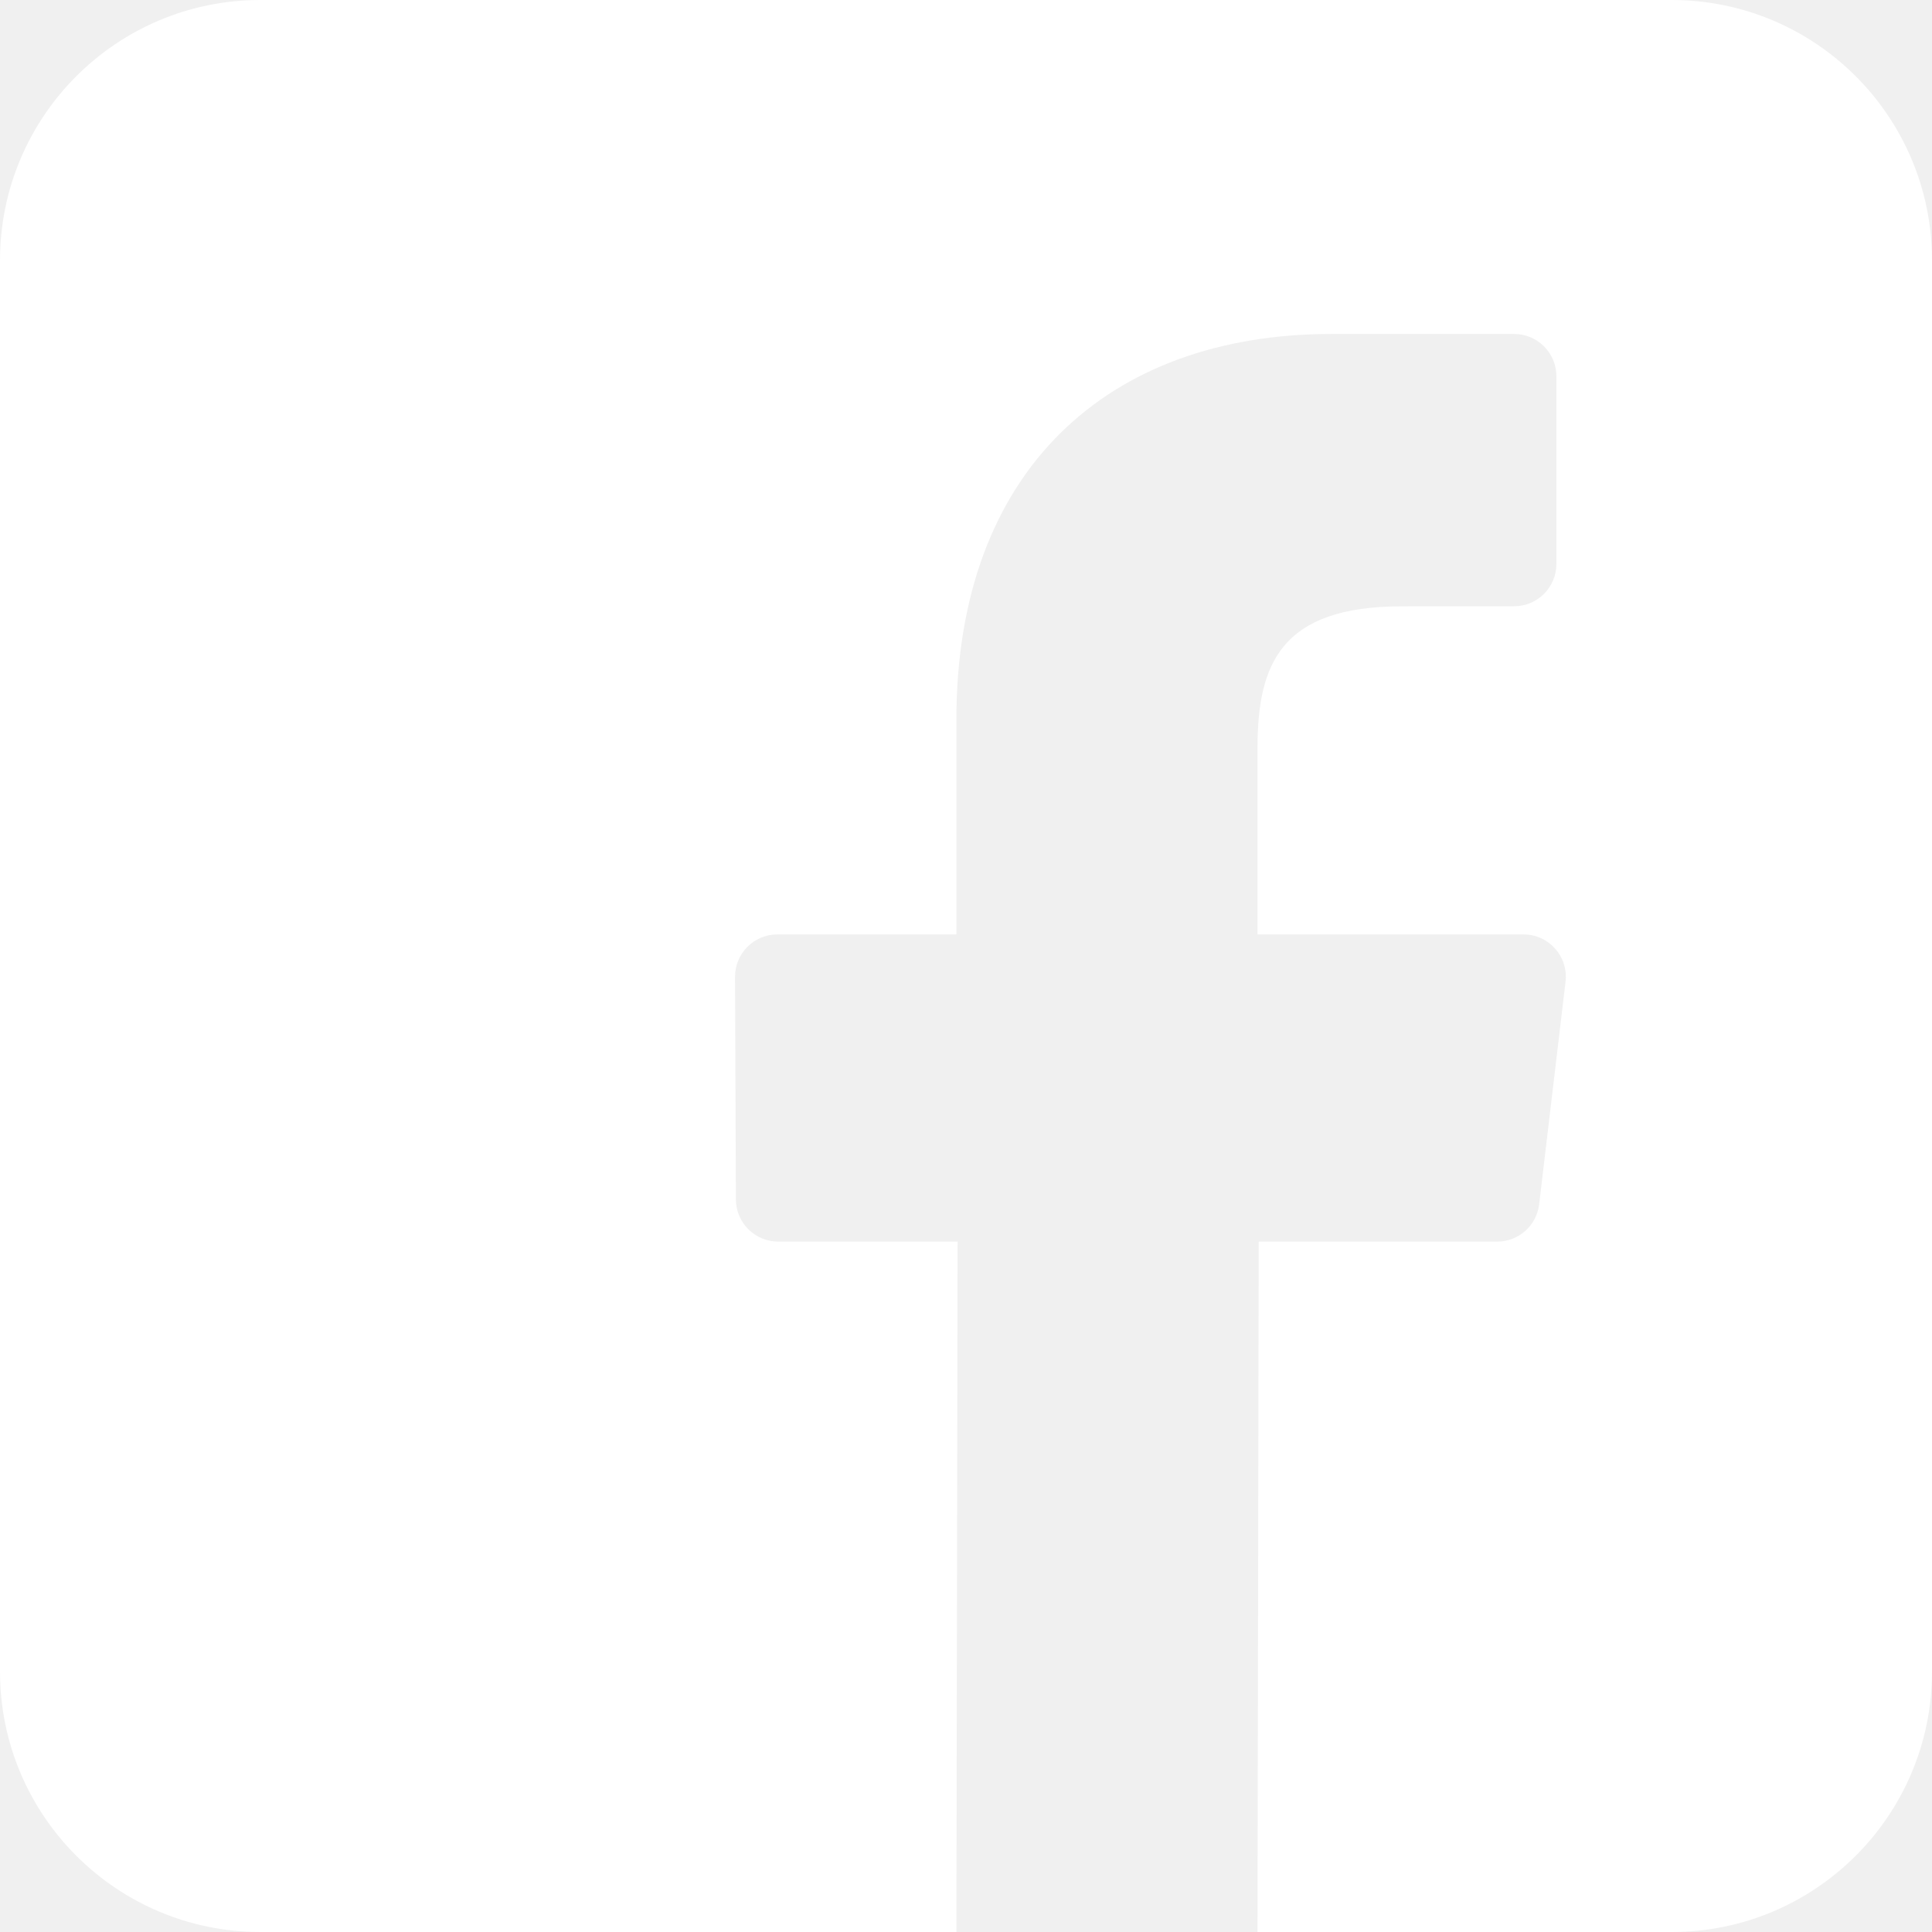
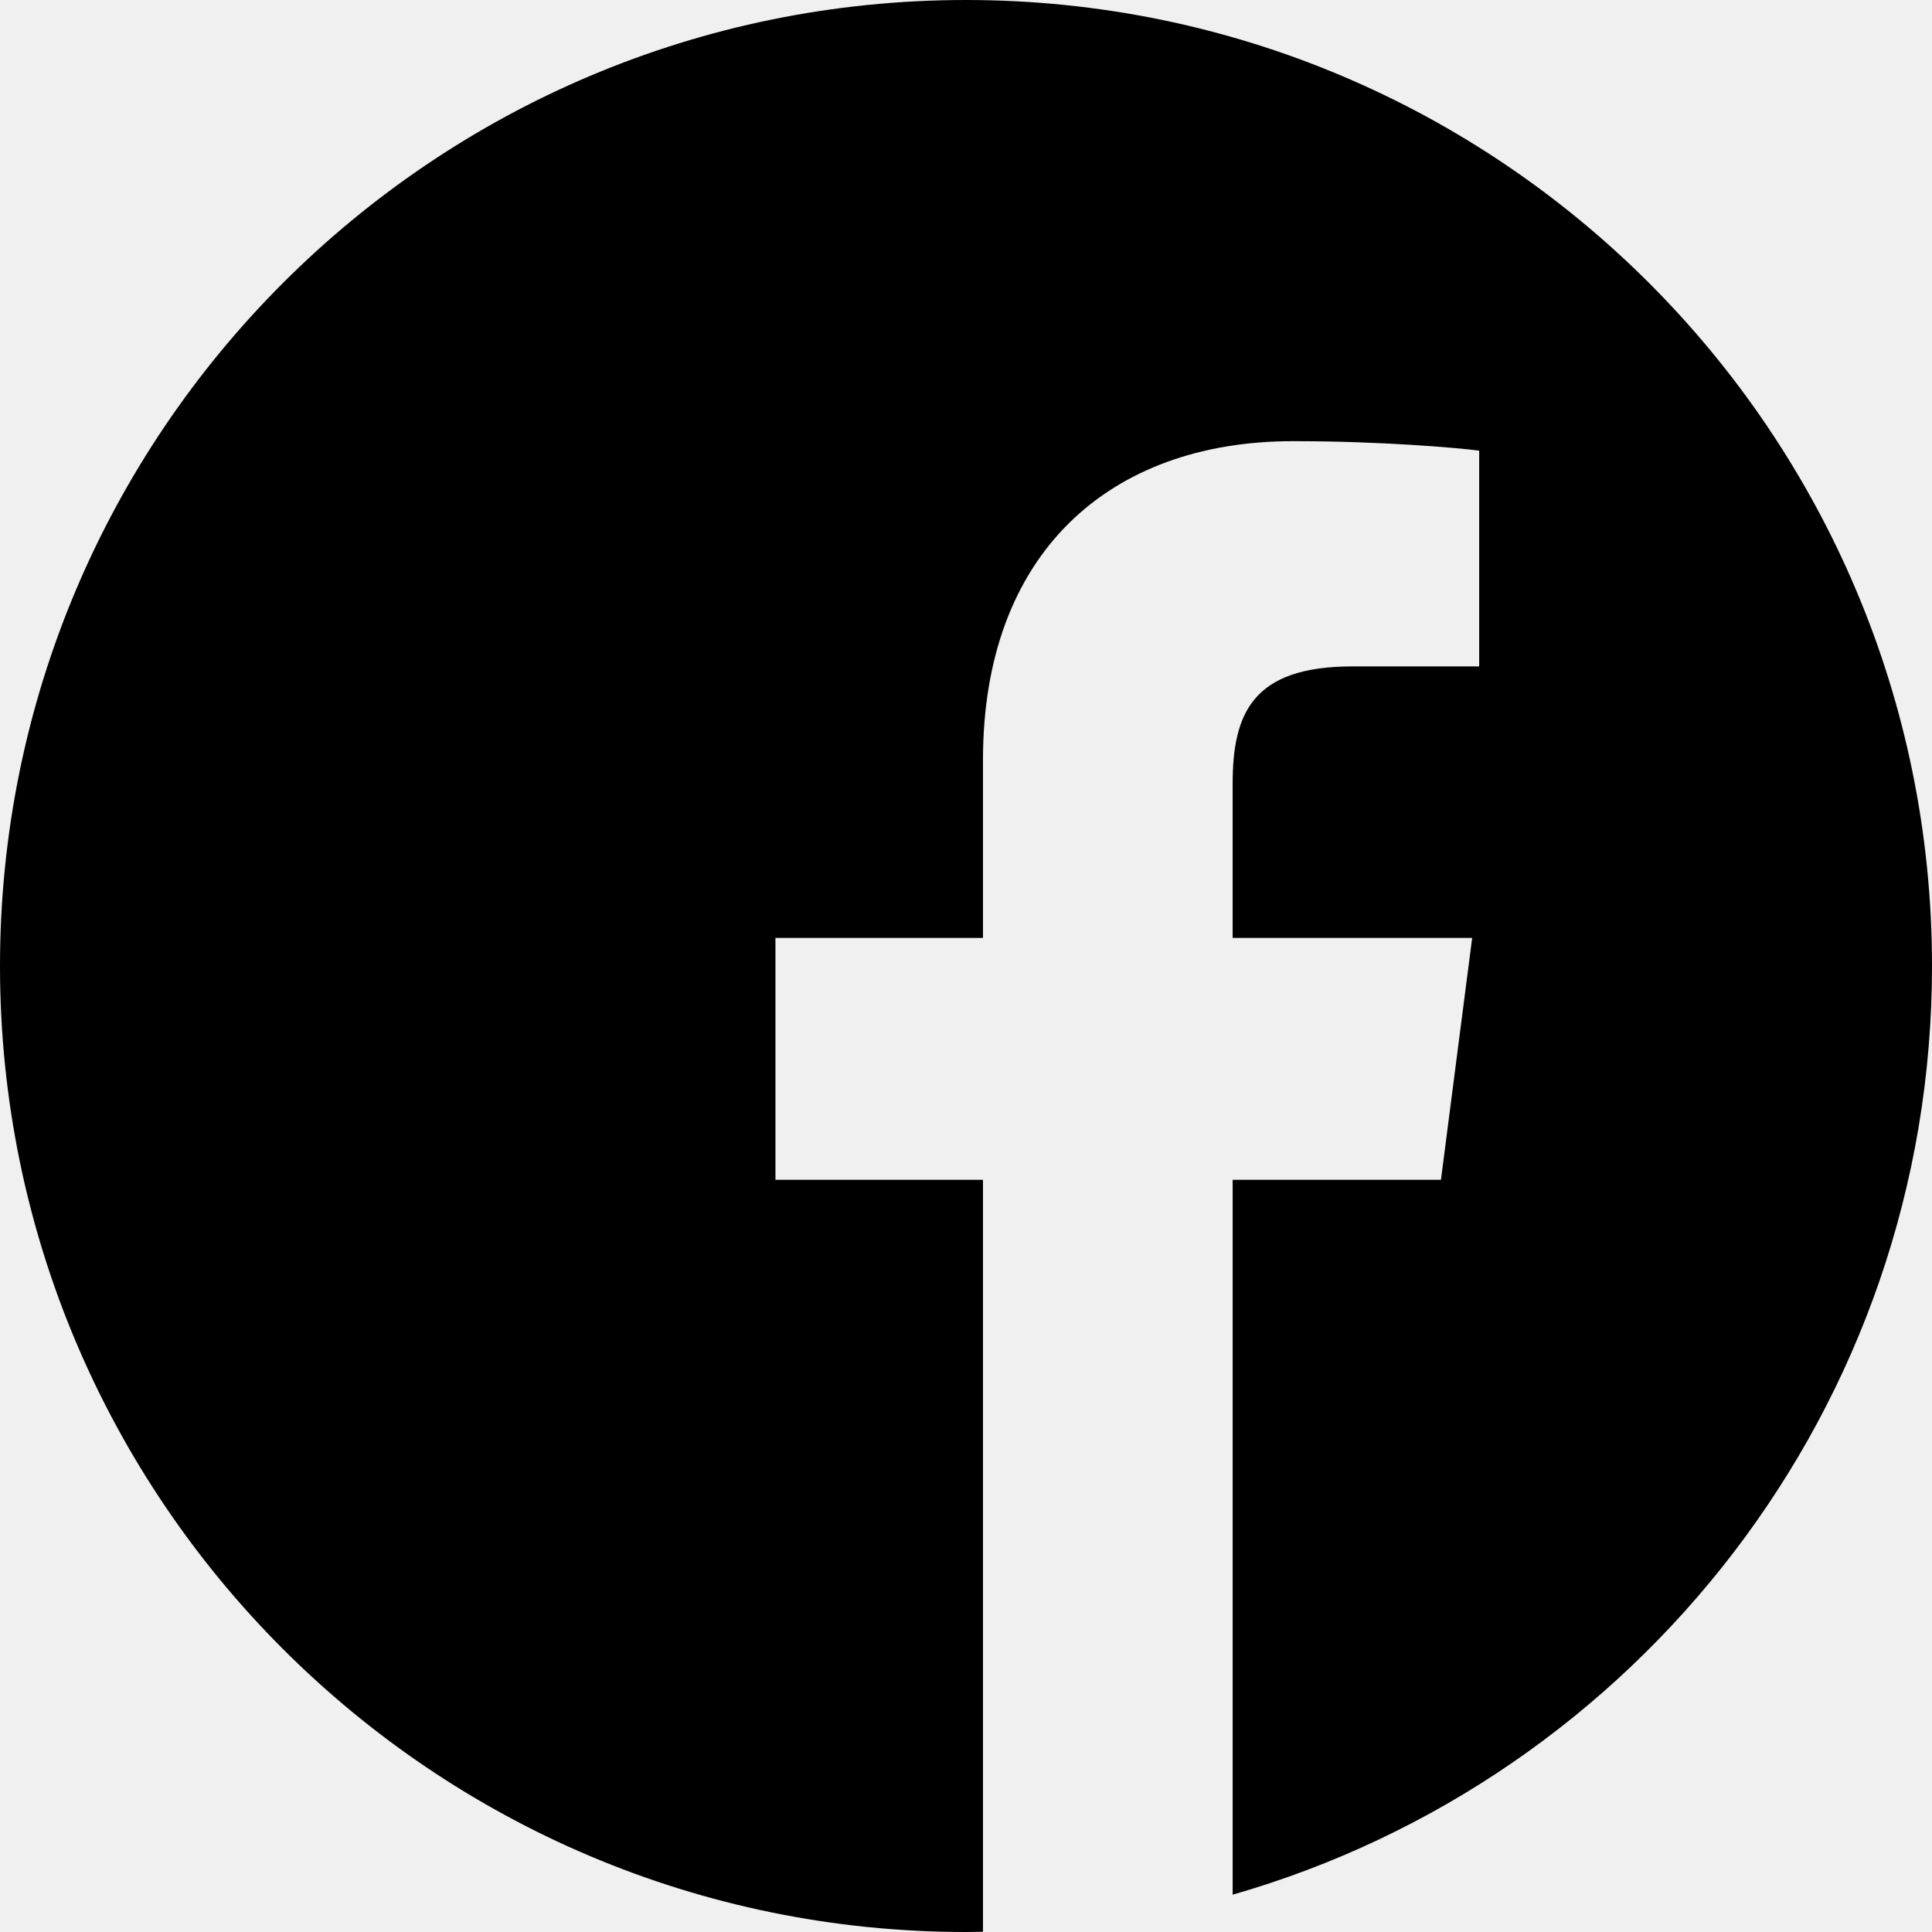
- <svg xmlns="http://www.w3.org/2000/svg" version="1.1" id="Layer_1" x="0px" y="0px" viewBox="0 0 408.788 408.788" style="enable-background:new 0 0 408.788 408.788;" xml:space="preserve" width="512px" height="512px" class="">
-   <g>
-     <path d="M353.701,0H55.087C24.665,0,0.002,24.662,0.002,55.085v298.616c0,30.423,24.662,55.085,55.085,55.085  h147.275l0.251-146.078h-37.951c-4.932,0-8.935-3.988-8.954-8.92l-0.182-47.087c-0.019-4.959,3.996-8.989,8.955-8.989h37.882  v-45.498c0-52.8,32.247-81.55,79.348-81.55h38.65c4.945,0,8.955,4.009,8.955,8.955v39.704c0,4.944-4.007,8.952-8.95,8.955  l-23.719,0.011c-25.615,0-30.575,12.172-30.575,30.035v39.389h56.285c5.363,0,9.524,4.683,8.892,10.009l-5.581,47.087  c-0.534,4.506-4.355,7.901-8.892,7.901h-50.453l-0.251,146.078h87.631c30.422,0,55.084-24.662,55.084-55.084V55.085  C408.786,24.662,384.124,0,353.701,0z" data-original="#475993" class="active-path" data-old_color="#475993" fill="#FFFFFF" />
-   </g>
+ <svg xmlns="http://www.w3.org/2000/svg" height="512pt" viewBox="0 0 512 512" width="512pt">
+   <path d="m297.277 508.668c-2.133.348-4.273.668-6.422.961 2.148-.293 4.289-.613 6.422-.961zm0 0" />
+   <path d="m302.398 507.793c-1.02.188-2.039.359-3.059.535 1.02-.176 2.039-.348 3.059-.535zm0 0" />
+   <path d="m285.137 510.34c-2.496.281-5.008.531-7.527.742 2.52-.211 5.031-.461 7.527-.742zm0 0" />
+   <path d="m290.055 509.738c-1.199.16-2.406.309-3.609.449 1.203-.141 2.41-.289 3.609-.449zm0 0" />
+   <path d="m309.367 506.41c-.898.191-1.801.383-2.703.566.902-.184 1.805-.375 2.703-.566zm0 0" />
+   <path d="m326.664 502.113c-.727.207-1.453.402-2.18.605.727-.203 1.453-.398 2.18-.605zm0 0" />
+   <path d="m321.434 503.543c-.789.207-1.582.418-2.375.617.793-.199 1.586-.406 2.375-.617zm0 0" />
+   <path d="m314.59 505.254c-.836.195-1.68.379-2.523.566.844-.188 1.688-.371 2.523-.566zm0 0" />
+   <path d="m277.527 511.09c-1.348.113-2.695.215-4.047.305 1.352-.09 2.699-.191 4.047-.305zm0 0" />
+   <path d="m512 256c0-141.363-114.637-256-256-256s-256 114.637-256 256 114.637 256 256 256c1.504 0 3-.031 4.5-.059v-199.285h-55v-64.098h55v-47.168c0-54.703 33.395-84.477 82.191-84.477 23.367 0 43.453 1.742 49.309 2.52v57.172h-33.648c-26.547 0-31.688 12.617-31.688 31.129v40.824h63.477l-8.273 64.098h-55.203v189.453c107.004-30.676 185.336-129.258 185.336-246.109zm0 0" />
+   <path d="m272.914 511.43c-2.664.172-5.34.309-8.023.398 2.684-.09 5.359-.227 8.023-.398zm0 0" />
+   <path d="m264.754 511.836c-1.414.047-2.832.082-4.25.105 1.418-.023 2.836-.059 4.25-.105zm0 0" />
</svg>
